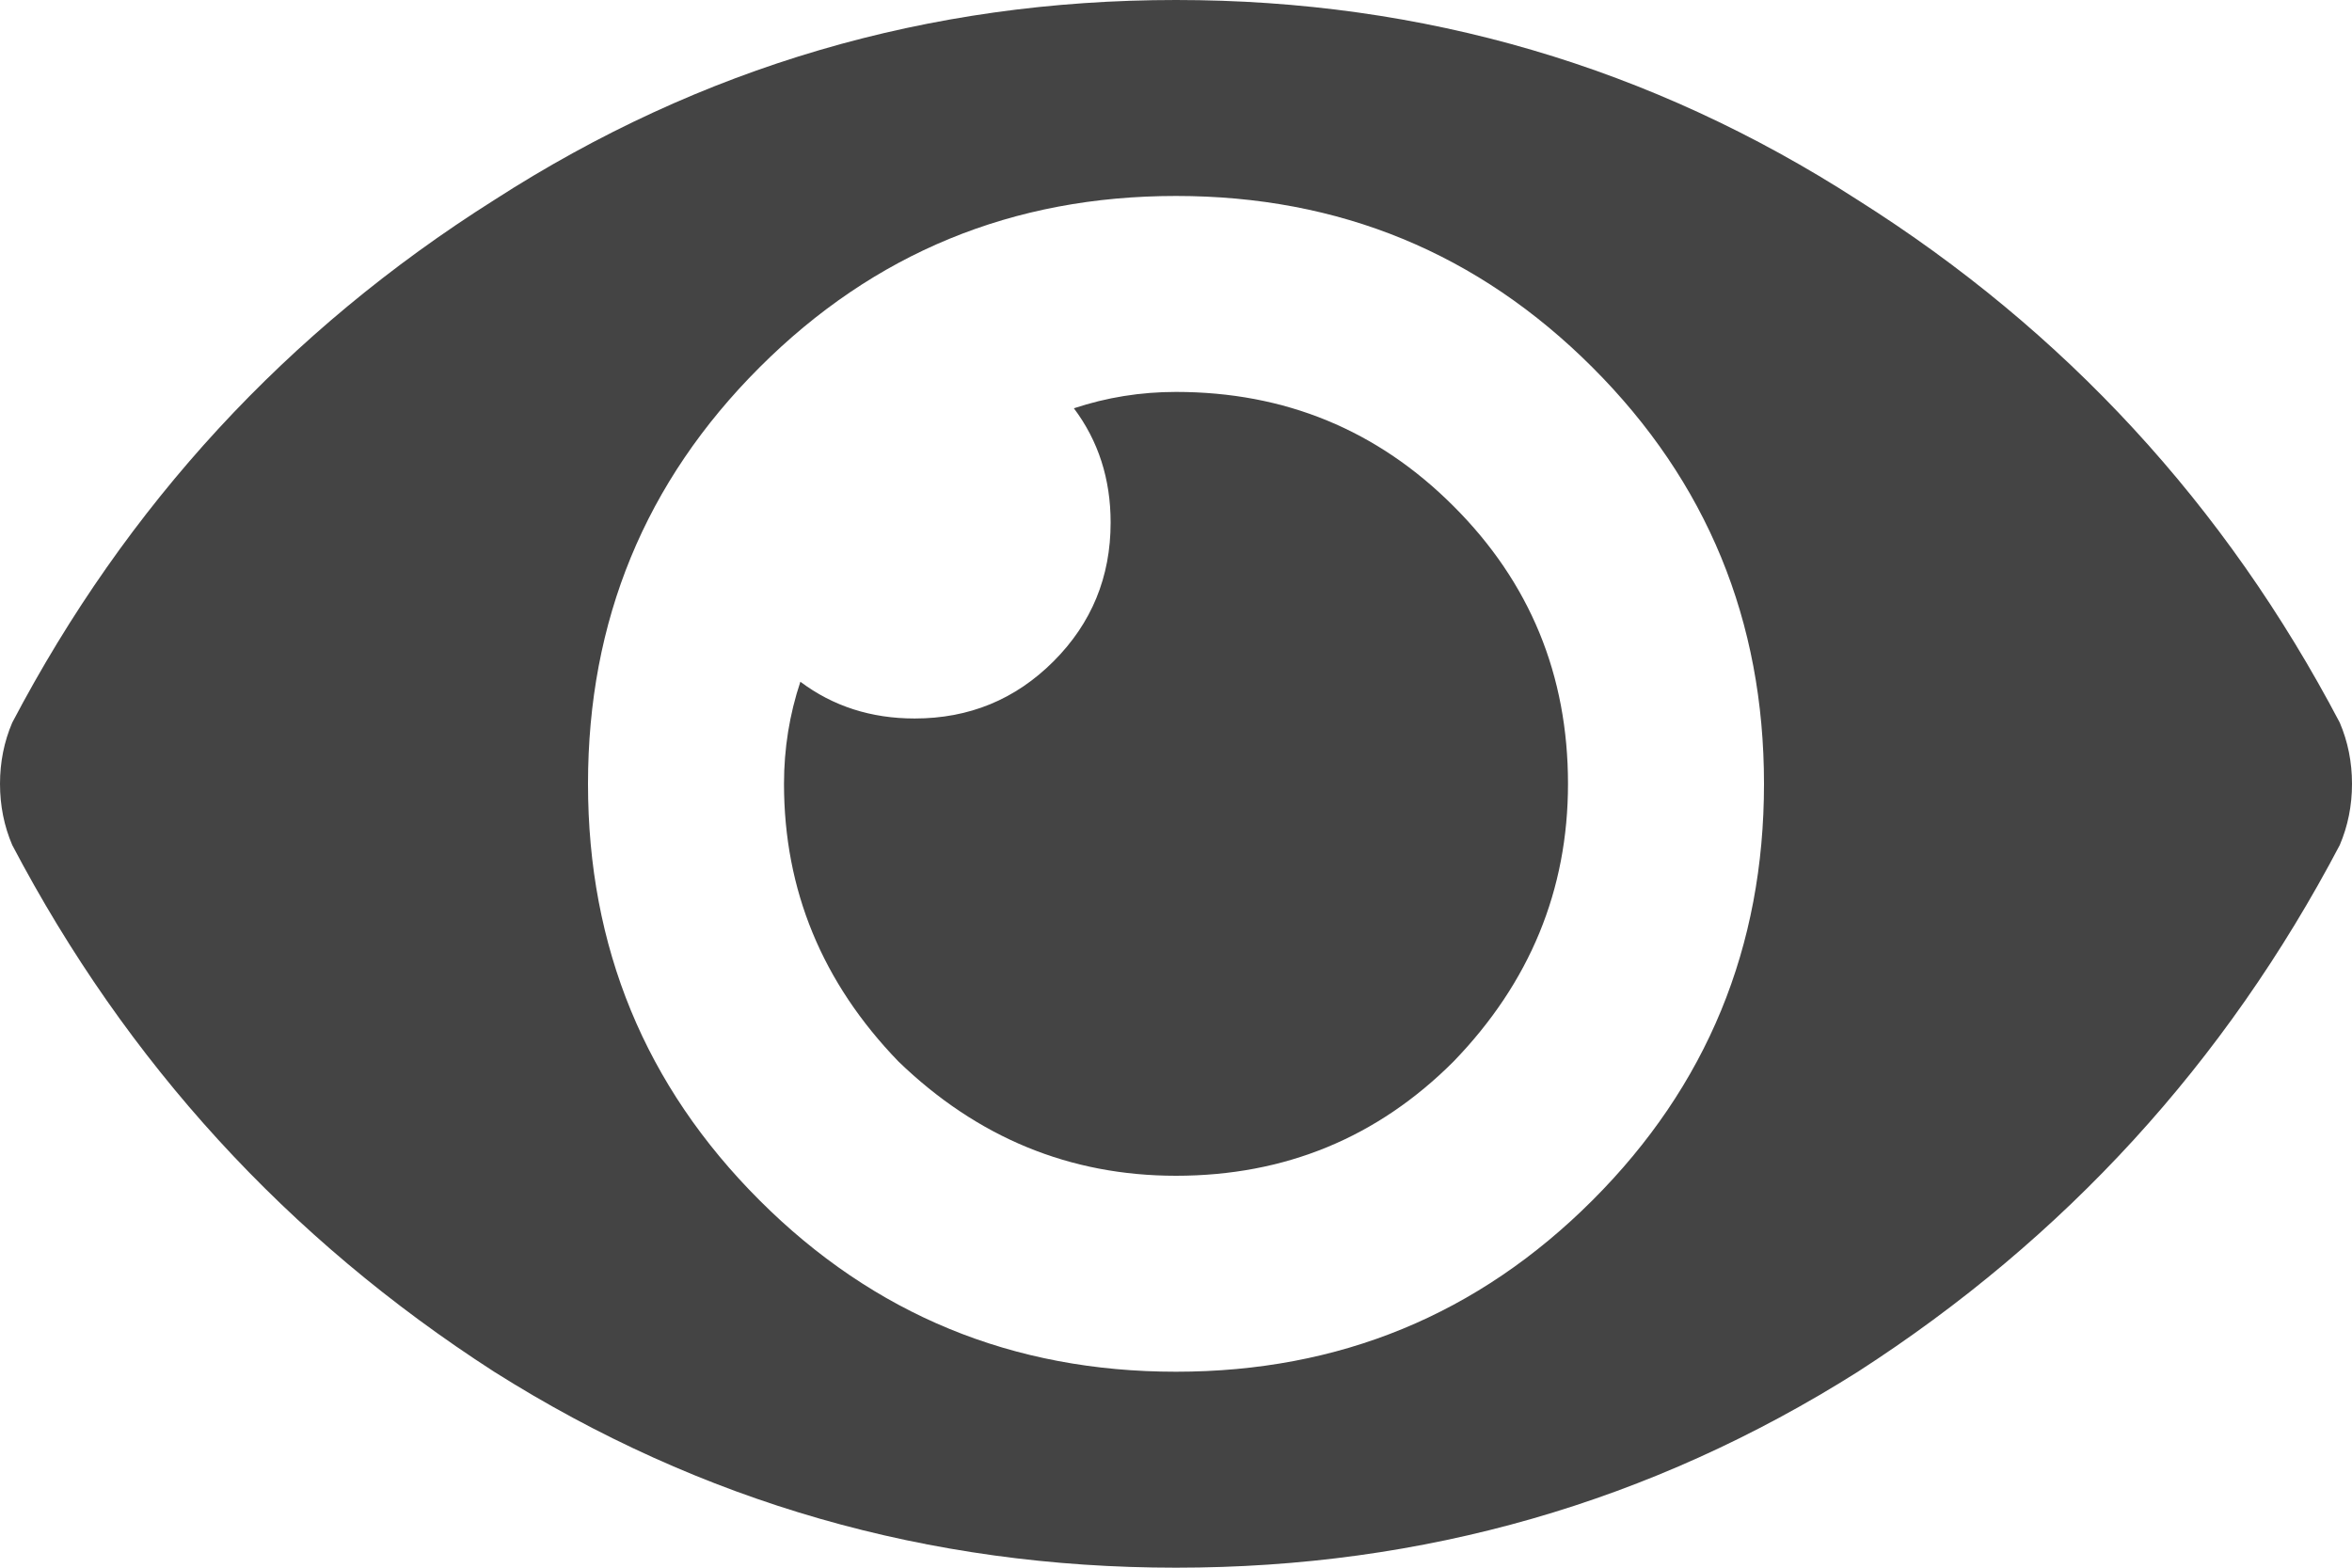
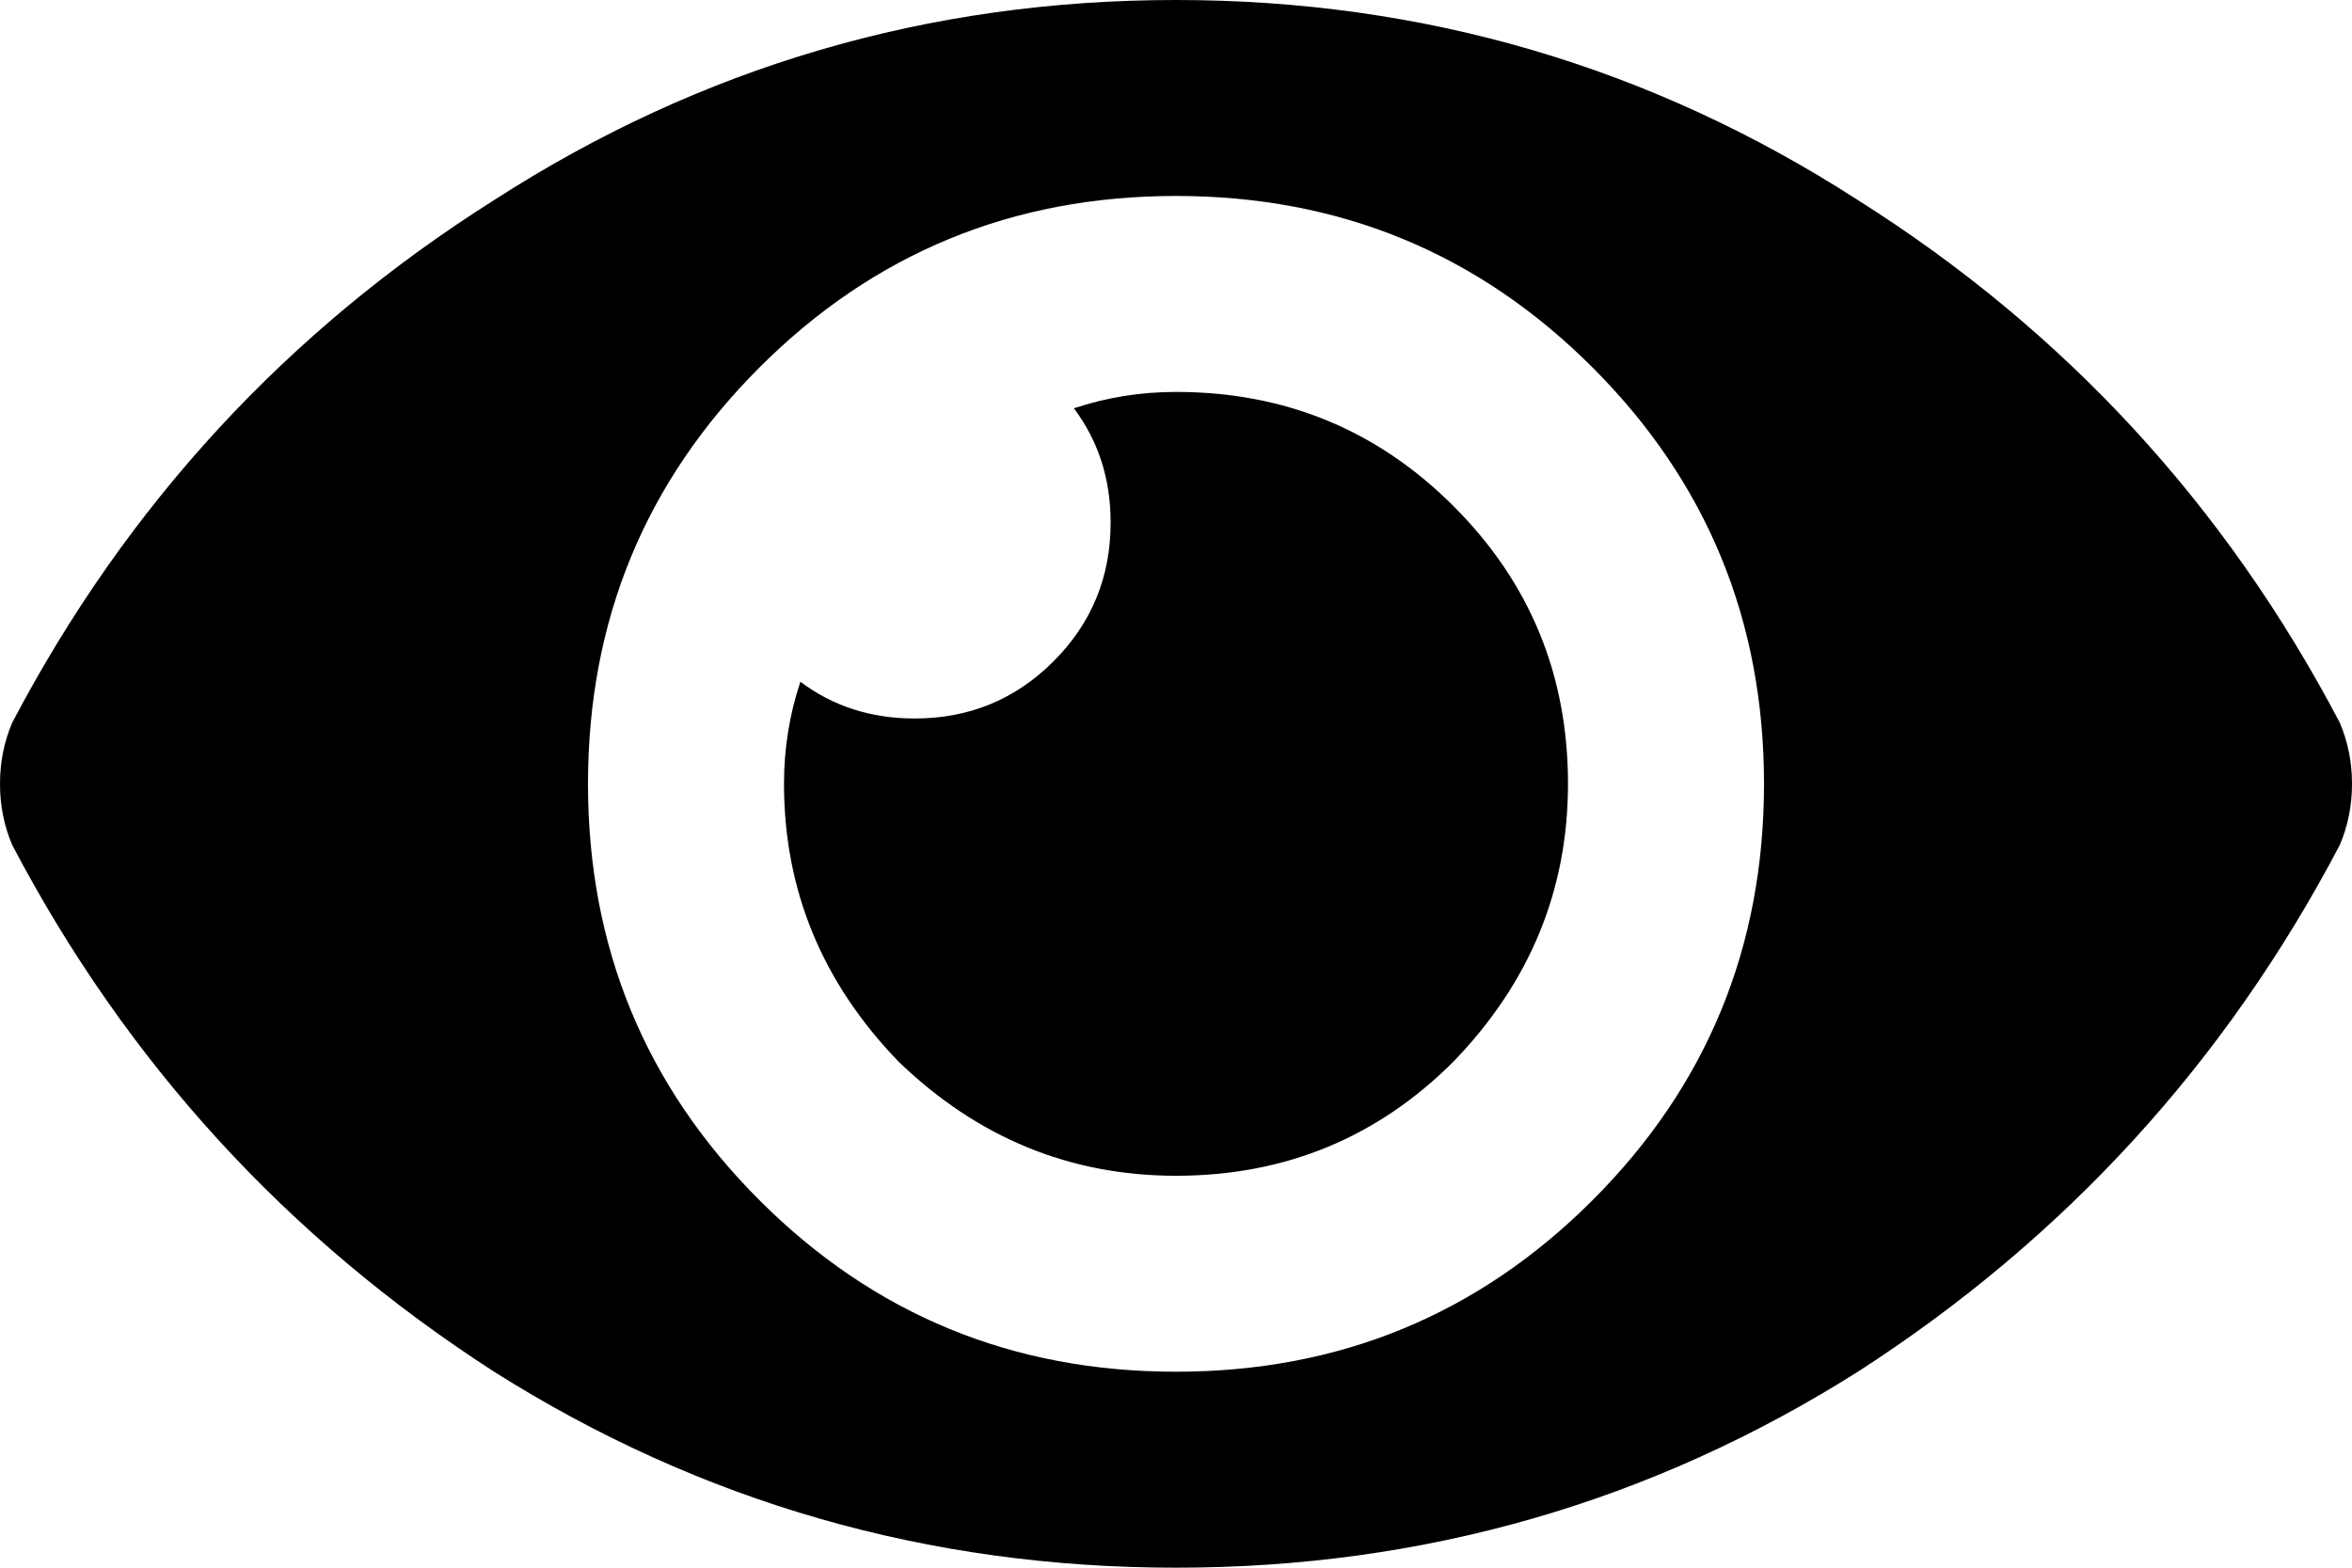
<svg xmlns="http://www.w3.org/2000/svg" width="24" height="16" viewBox="0 0 24 16" fill="none">
-   <path d="M23.875 7.375C23.958 7.569 24 7.778 24 8C24 8.222 23.958 8.431 23.875 8.625C22.708 10.847 21.069 12.639 18.958 14C16.847 15.333 14.528 16 12 16C9.472 16 7.153 15.333 5.042 14C2.931 12.639 1.292 10.847 0.125 8.625C0.042 8.431 0 8.222 0 8C0 7.778 0.042 7.569 0.125 7.375C1.292 5.153 2.931 3.375 5.042 2.042C7.153 0.681 9.472 0 12 0C14.528 0 16.847 0.681 18.958 2.042C21.069 3.375 22.708 5.153 23.875 7.375ZM12 14C13.667 14 15.083 13.417 16.25 12.25C17.417 11.083 18 9.667 18 8C18 6.333 17.417 4.917 16.25 3.75C15.083 2.583 13.667 2 12 2C10.333 2 8.917 2.583 7.75 3.75C6.583 4.917 6 6.333 6 8C6 9.667 6.583 11.083 7.75 12.25C8.917 13.417 10.333 14 12 14ZM12 4C13.111 4 14.056 4.389 14.833 5.167C15.611 5.944 16 6.889 16 8C16 9.083 15.611 10.028 14.833 10.833C14.056 11.611 13.111 12 12 12C10.917 12 9.972 11.611 9.167 10.833C8.389 10.028 8 9.083 8 8C8 7.639 8.056 7.292 8.167 6.958C8.5 7.208 8.889 7.333 9.333 7.333C9.889 7.333 10.361 7.139 10.75 6.75C11.139 6.361 11.333 5.889 11.333 5.333C11.333 4.889 11.208 4.5 10.958 4.167C11.292 4.056 11.639 4 12 4Z" fill="#444444" />
+   <path d="M23.875 7.375C23.958 7.569 24 7.778 24 8C24 8.222 23.958 8.431 23.875 8.625C22.708 10.847 21.069 12.639 18.958 14C16.847 15.333 14.528 16 12 16C9.472 16 7.153 15.333 5.042 14C2.931 12.639 1.292 10.847 0.125 8.625C0.042 8.431 0 8.222 0 8C0 7.778 0.042 7.569 0.125 7.375C1.292 5.153 2.931 3.375 5.042 2.042C7.153 0.681 9.472 0 12 0C14.528 0 16.847 0.681 18.958 2.042C21.069 3.375 22.708 5.153 23.875 7.375ZM12 14C13.667 14 15.083 13.417 16.25 12.25C17.417 11.083 18 9.667 18 8C18 6.333 17.417 4.917 16.25 3.75C15.083 2.583 13.667 2 12 2C10.333 2 8.917 2.583 7.75 3.75C6.583 4.917 6 6.333 6 8C6 9.667 6.583 11.083 7.75 12.25C8.917 13.417 10.333 14 12 14ZM12 4C13.111 4 14.056 4.389 14.833 5.167C15.611 5.944 16 6.889 16 8C16 9.083 15.611 10.028 14.833 10.833C14.056 11.611 13.111 12 12 12C10.917 12 9.972 11.611 9.167 10.833C8.389 10.028 8 9.083 8 8C8 7.639 8.056 7.292 8.167 6.958C8.5 7.208 8.889 7.333 9.333 7.333C9.889 7.333 10.361 7.139 10.75 6.75C11.139 6.361 11.333 5.889 11.333 5.333C11.333 4.889 11.208 4.5 10.958 4.167C11.292 4.056 11.639 4 12 4Z" fill="currentcolor" />
</svg>
